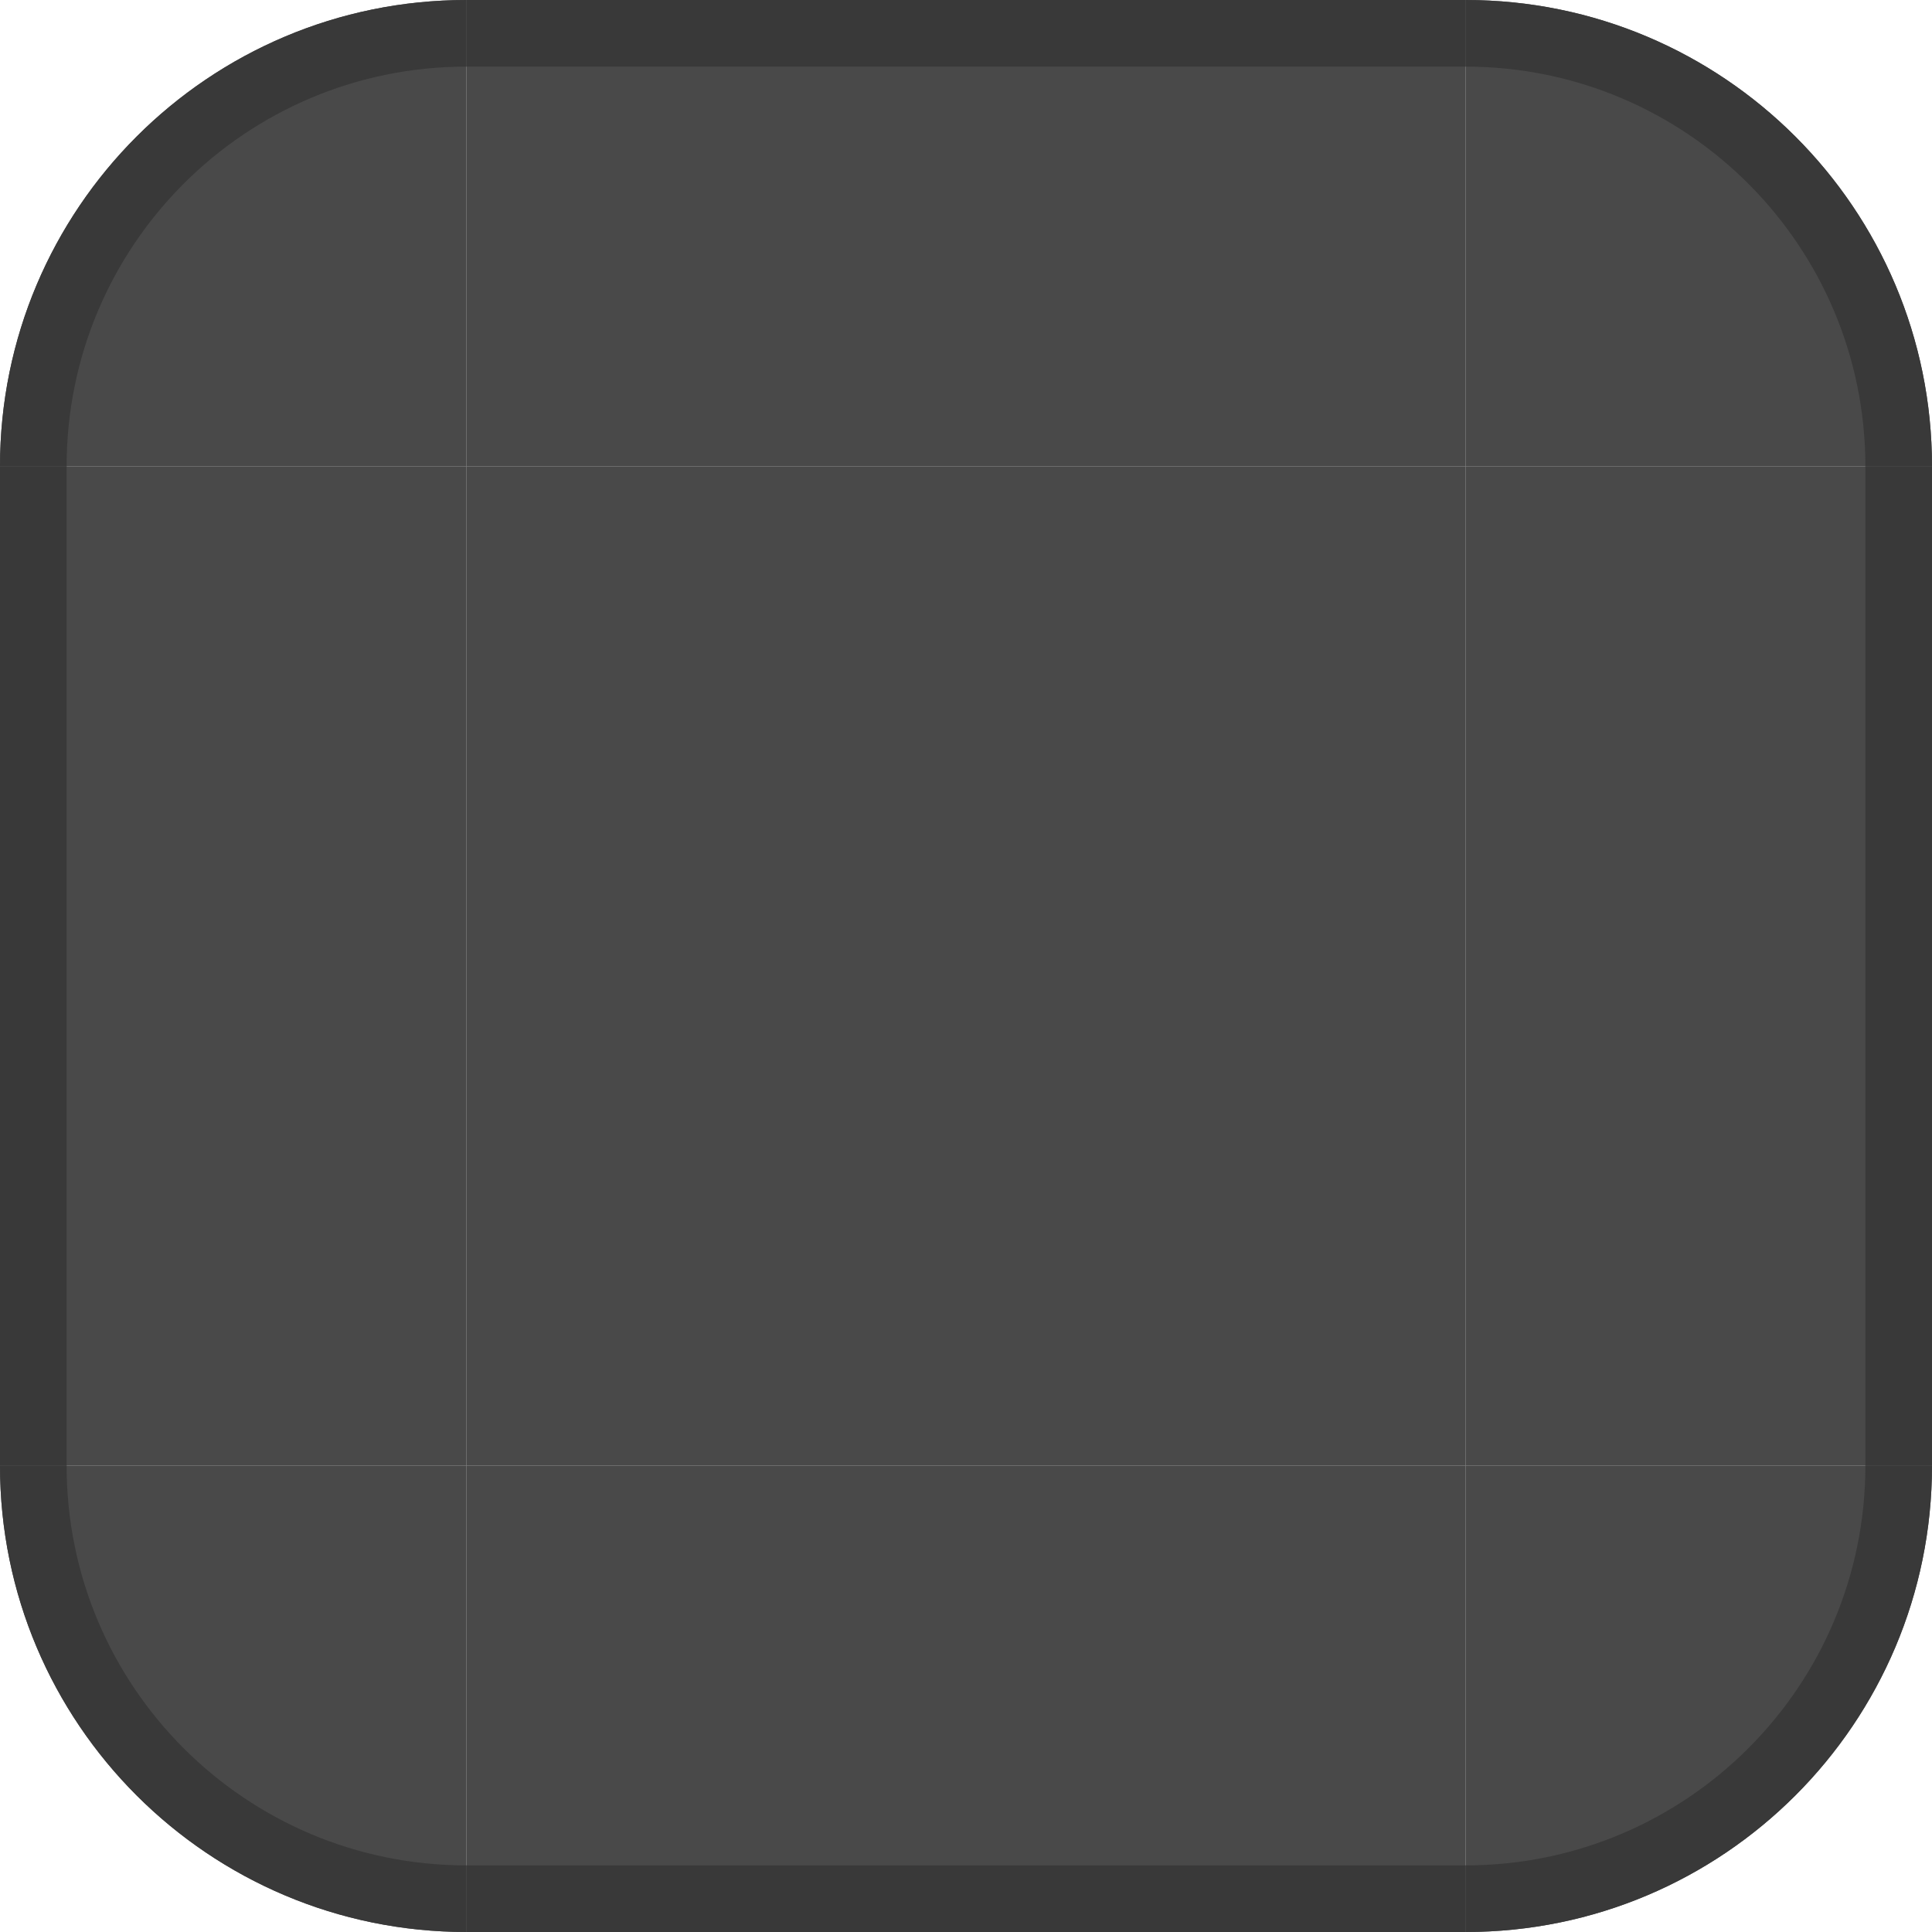
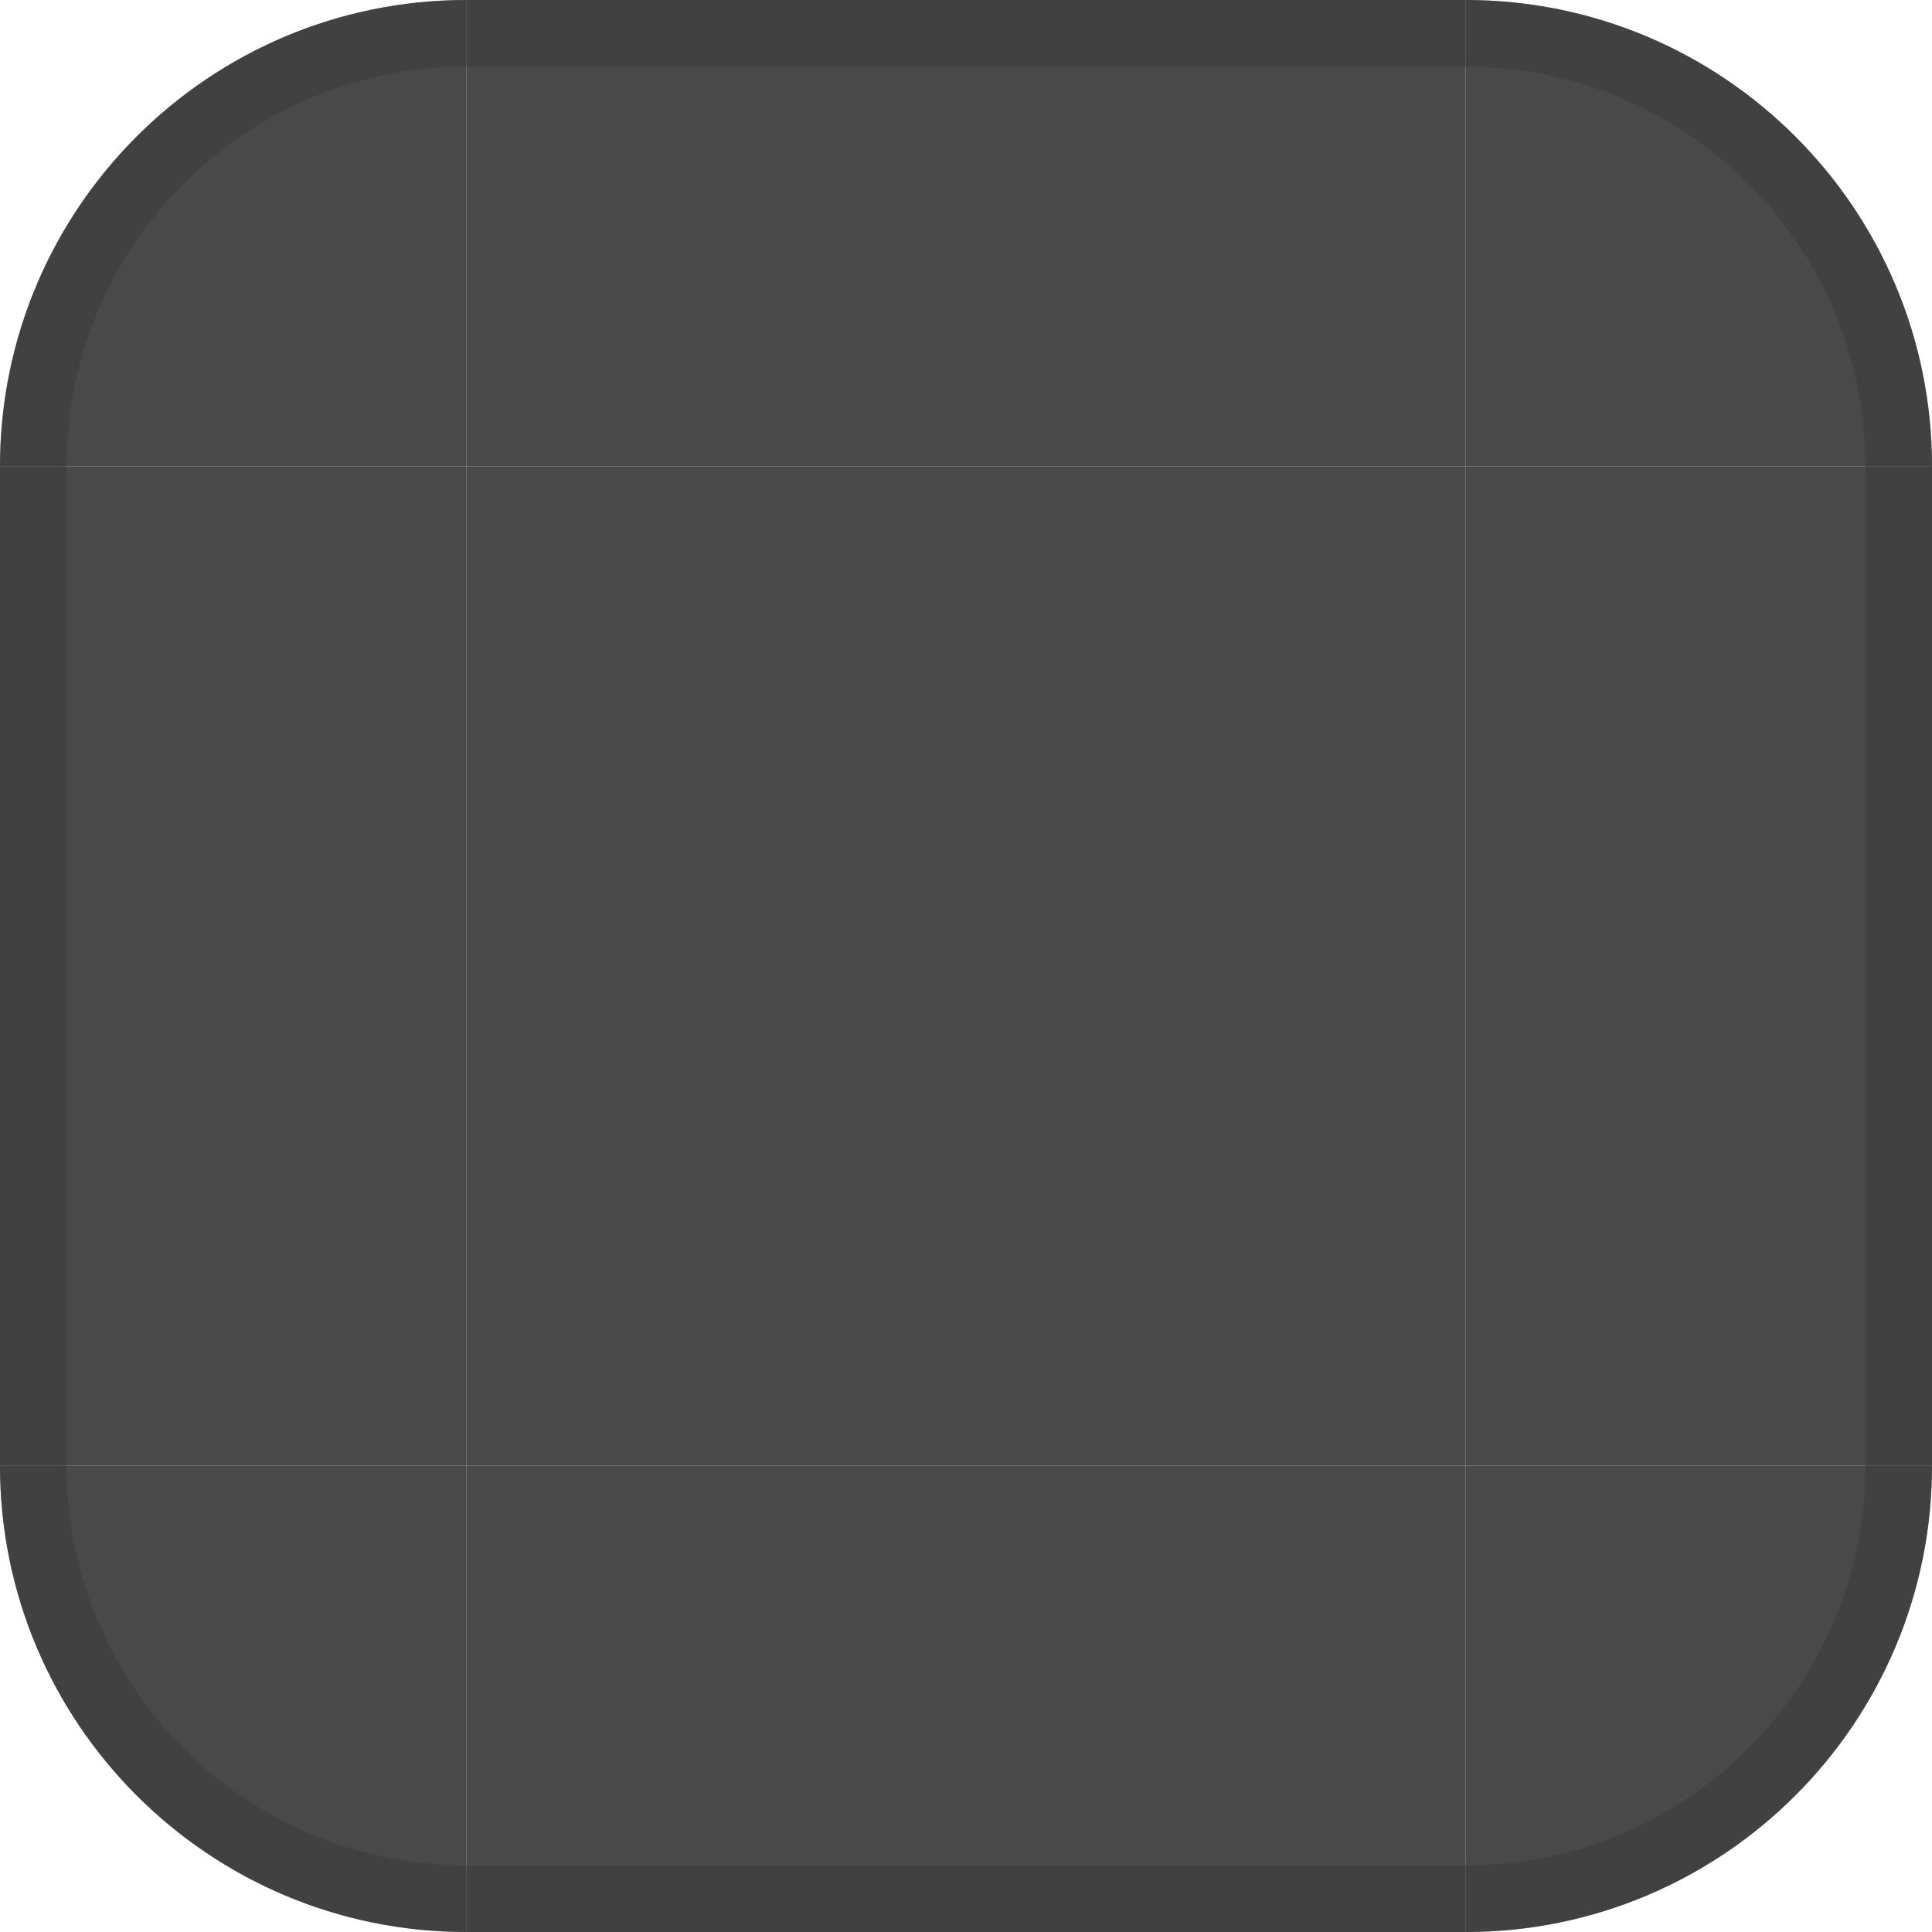
<svg xmlns="http://www.w3.org/2000/svg" xmlns:xlink="http://www.w3.org/1999/xlink" width="29" height="29" viewBox="0 0 29 29" version="1.1" id="svg17788">
  <defs id="defs17785" />
  <g id="layer1" transform="translate(-523,-633)">
    <rect style="opacity:0.82;fill:#212121;fill-opacity:1;stroke:none;stroke-width:2;stroke-linecap:round" id="center" width="15" height="15" x="530" y="640" />
    <g id="top" transform="translate(430,510)">
      <rect style="opacity:0.82;fill:#212121;fill-opacity:1;stroke:none;stroke-width:2;stroke-linecap:round" id="rect2325" width="15" height="7" x="100" y="123" />
-       <rect style="opacity:1;fill:#393939;fill-opacity:1;stroke:none;stroke-width:2;stroke-linecap:round" id="rect2319" width="15" height="1" x="100" y="123" />
+       <rect style="opacity:0.5;fill:#393939;fill-opacity:1;stroke:none;stroke-width:2;stroke-linecap:round" id="rect2319" width="15" height="1" x="100" y="123" />
    </g>
    <use x="0" y="0" xlink:href="#top" id="bottom" transform="matrix(1,0,0,-1,0,1295)" />
    <use x="0" y="0" xlink:href="#top" id="right" transform="rotate(90,537.5,647.5)" />
    <use x="0" y="0" xlink:href="#top" id="left" transform="rotate(-90,537.5,647.5)" />
    <g id="topright" transform="translate(430,510)">
      <path style="opacity:0.82;fill:#212121;fill-opacity:1;stroke-width:2;stroke-linecap:round" id="path3056" d="m 122,-130 a 7,7 0 0 1 -7,7 v -7 z" transform="scale(1,-1)" />
-       <path id="path2909" style="opacity:1;fill:#393939;fill-opacity:1;stroke-width:2;stroke-linecap:round" d="m 115,123 v 1 a 6,6 0 0 1 6,6 h 1 a 7,7 0 0 0 -7,-7 z" />
+       <path id="path2909" style="opacity:0.5;fill:#393939;fill-opacity:1;stroke-width:2;stroke-linecap:round" d="m 115,123 v 1 a 6,6 0 0 1 6,6 h 1 a 7,7 0 0 0 -7,-7 z" />
    </g>
    <use x="0" y="0" xlink:href="#topright" id="topleft" transform="matrix(-1,0,0,1,1075,3.984375e-8)" />
    <use x="0" y="0" xlink:href="#topright" id="bottomright" transform="matrix(1,0,0,-1,0,1295)" />
    <use x="0" y="0" xlink:href="#topright" id="bottomleft" transform="rotate(180,537.5,647.5)" />
  </g>
</svg>
